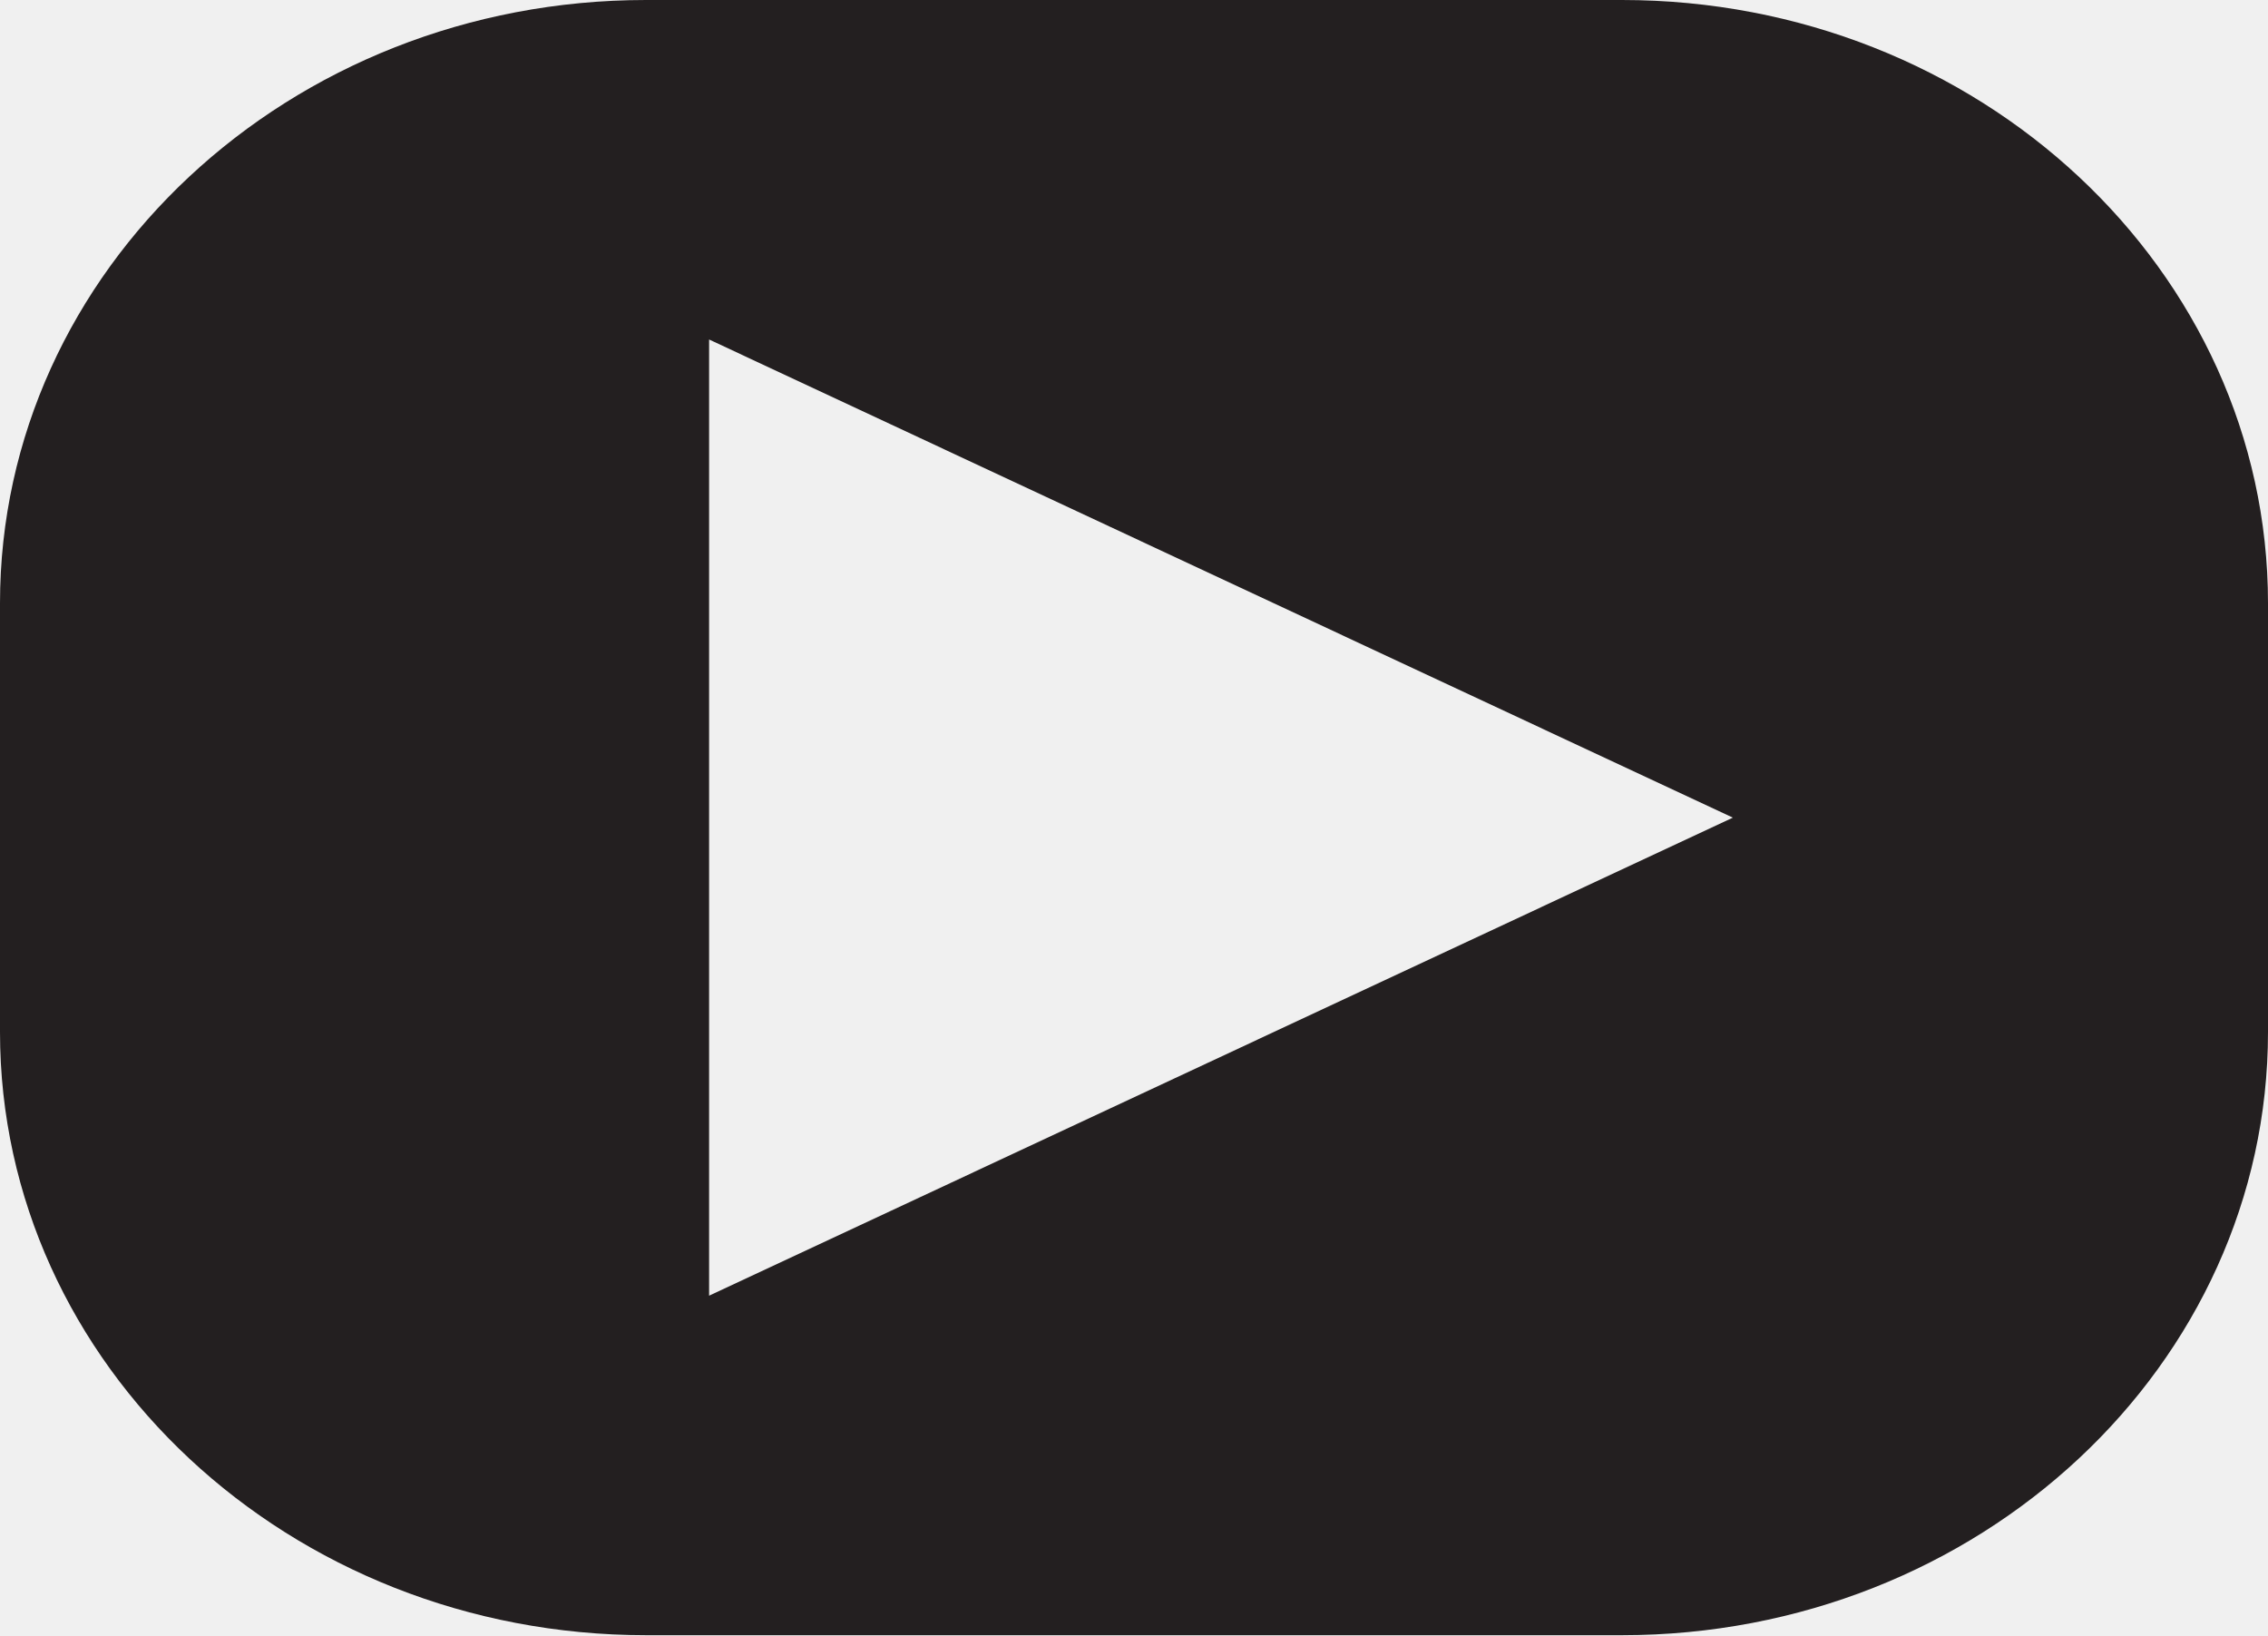
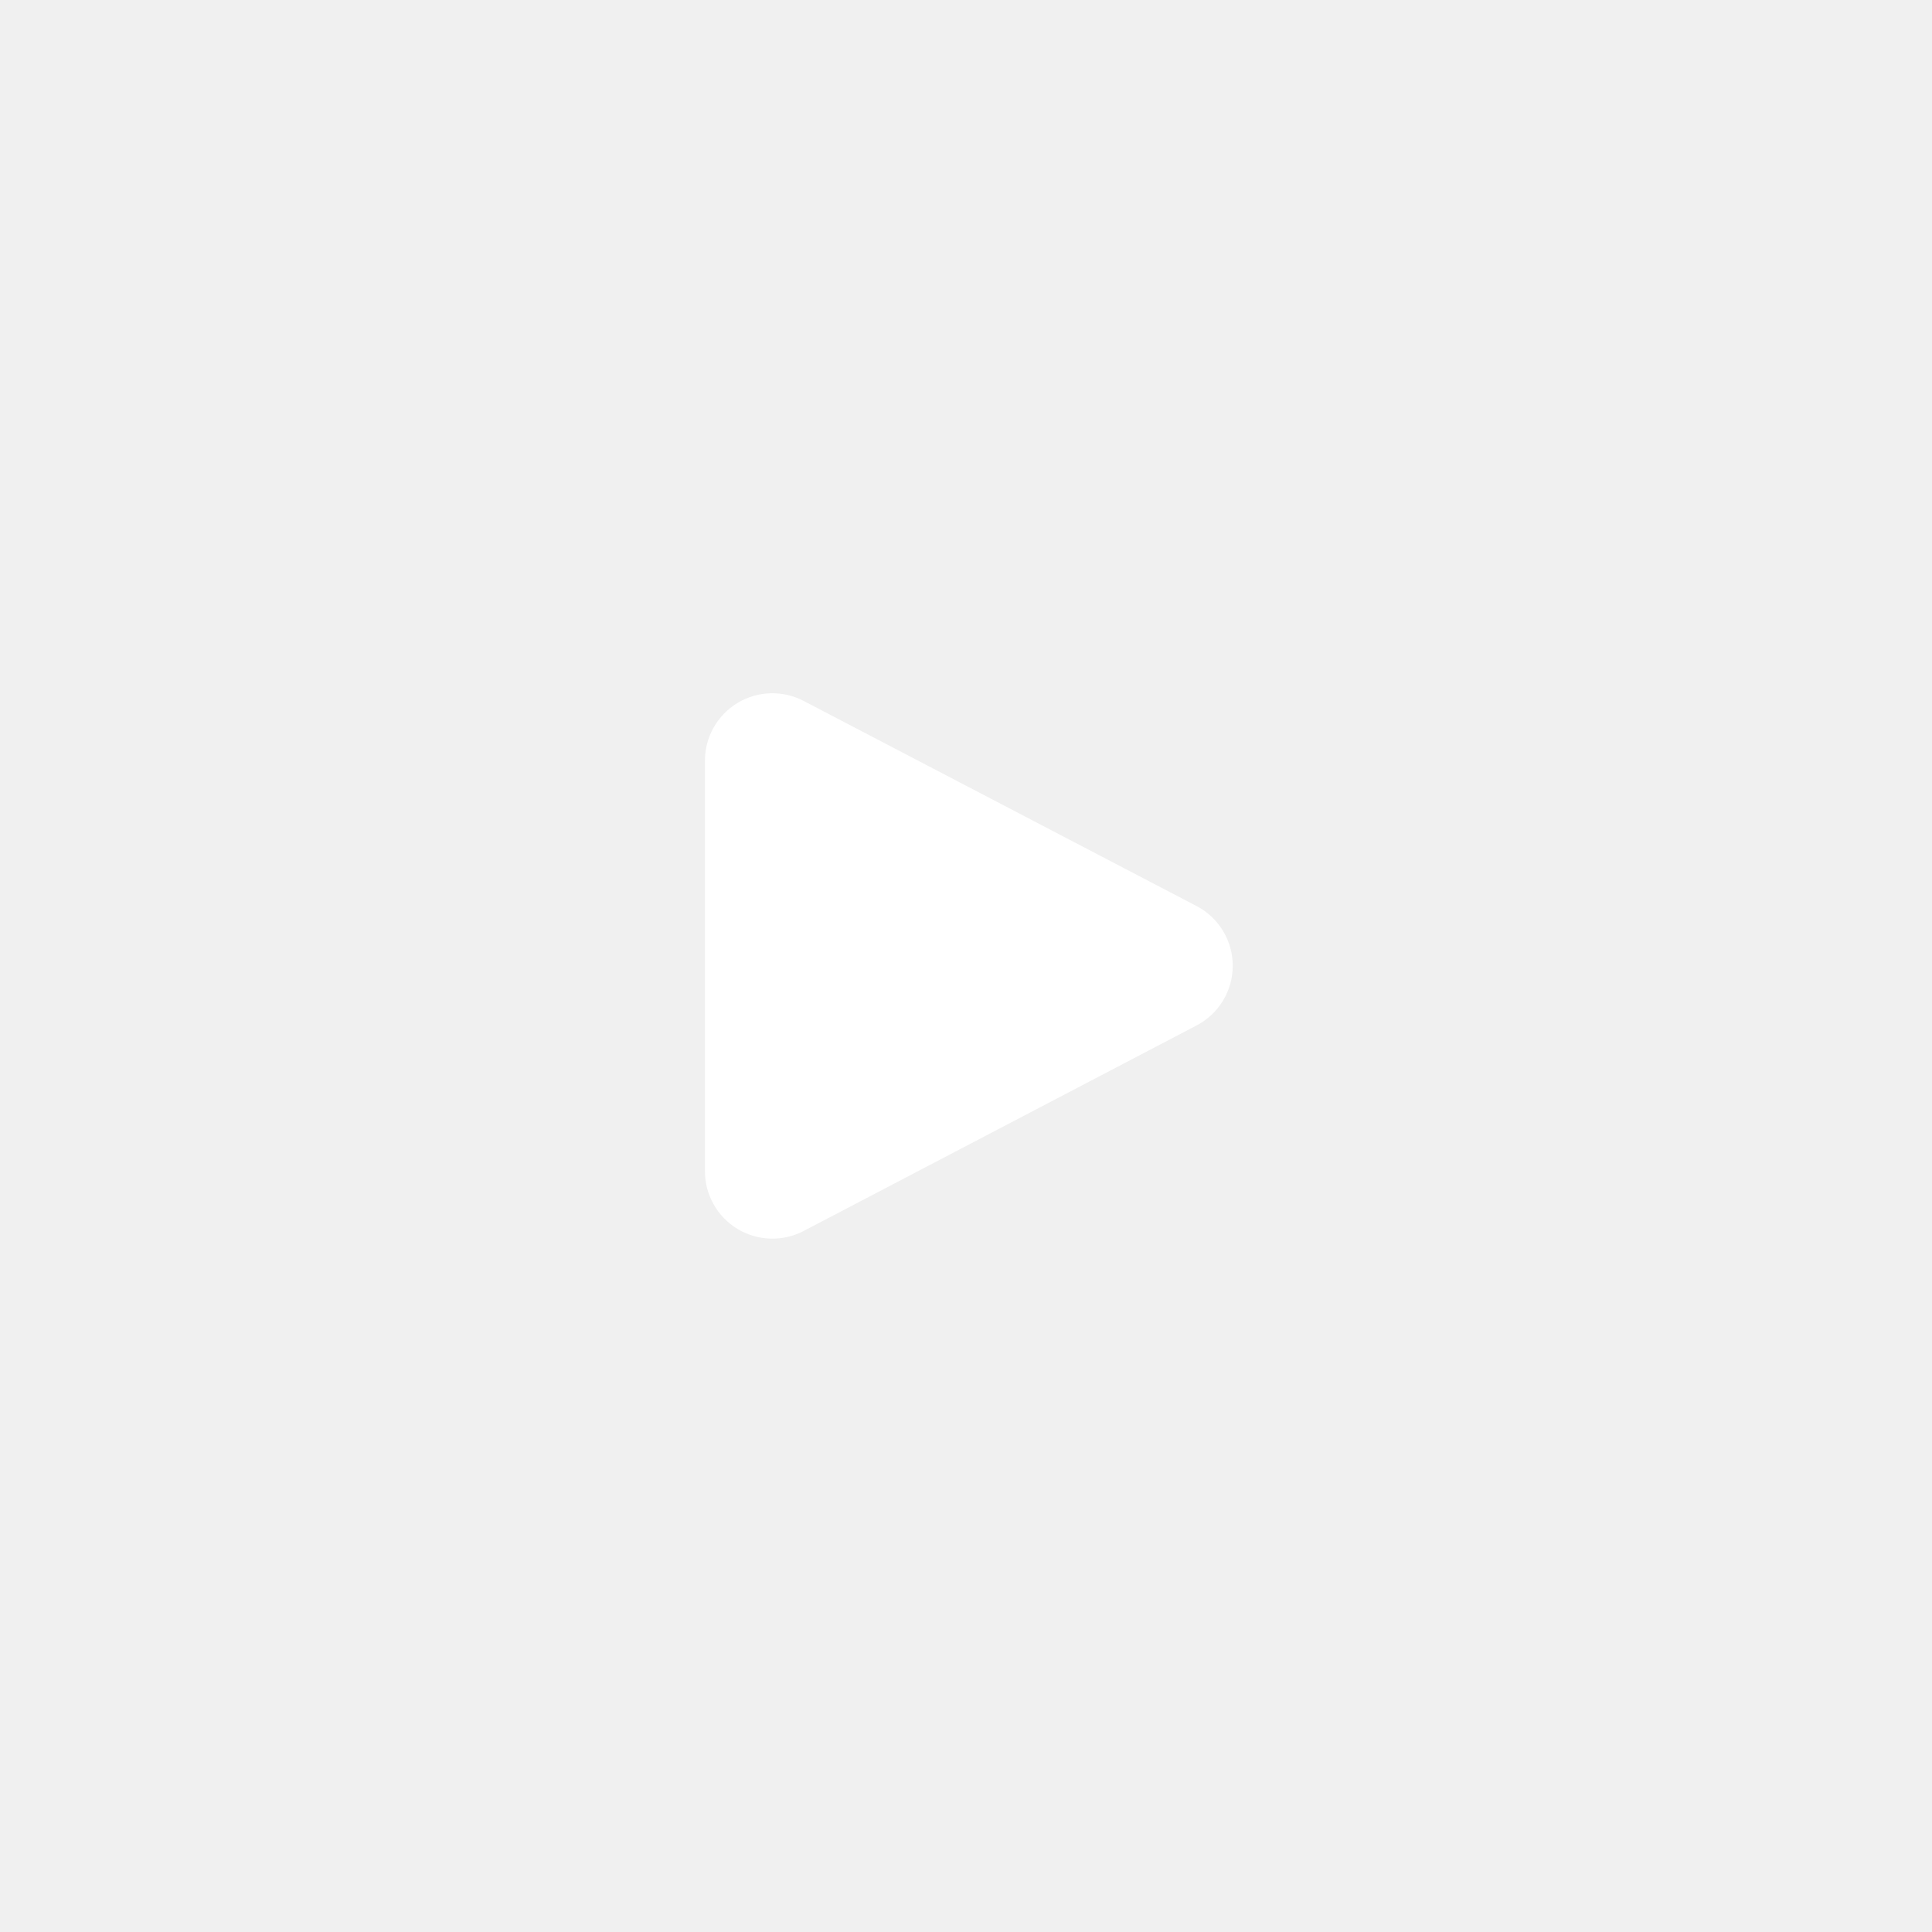
- <svg xmlns="http://www.w3.org/2000/svg" id="Layer_1" data-name="Layer 1" viewBox="0 0 241.48 174.07">
+ <svg xmlns="http://www.w3.org/2000/svg" id="Layer_1" data-name="Layer 1" viewBox="0 0 197.33 197.33">
  <defs>
-     <style>.cls-1{fill:#231f20;}</style>
+     <style>.cls-1{fill:#fff;}</style>
  </defs>
-   <path class="cls-1" d="M172.7,0H68.79C30.8,0,0,28.75,0,64.22v45.63c0,35.47,30.8,64.22,68.79,64.22H172.7c38,0,68.78-28.75,68.78-64.22V64.22C241.48,28.75,210.68,0,172.7,0ZM75.5,137.93V36.14l109,50.9Z" />
+   <path class="cls-1" d="M122.25,92.56,82.1,71.6A6.89,6.89,0,0,0,72,77.71v41.92a6.89,6.89,0,0,0,10.08,6.1l40.15-21A6.88,6.88,0,0,0,122.25,92.56Z" />
</svg>
